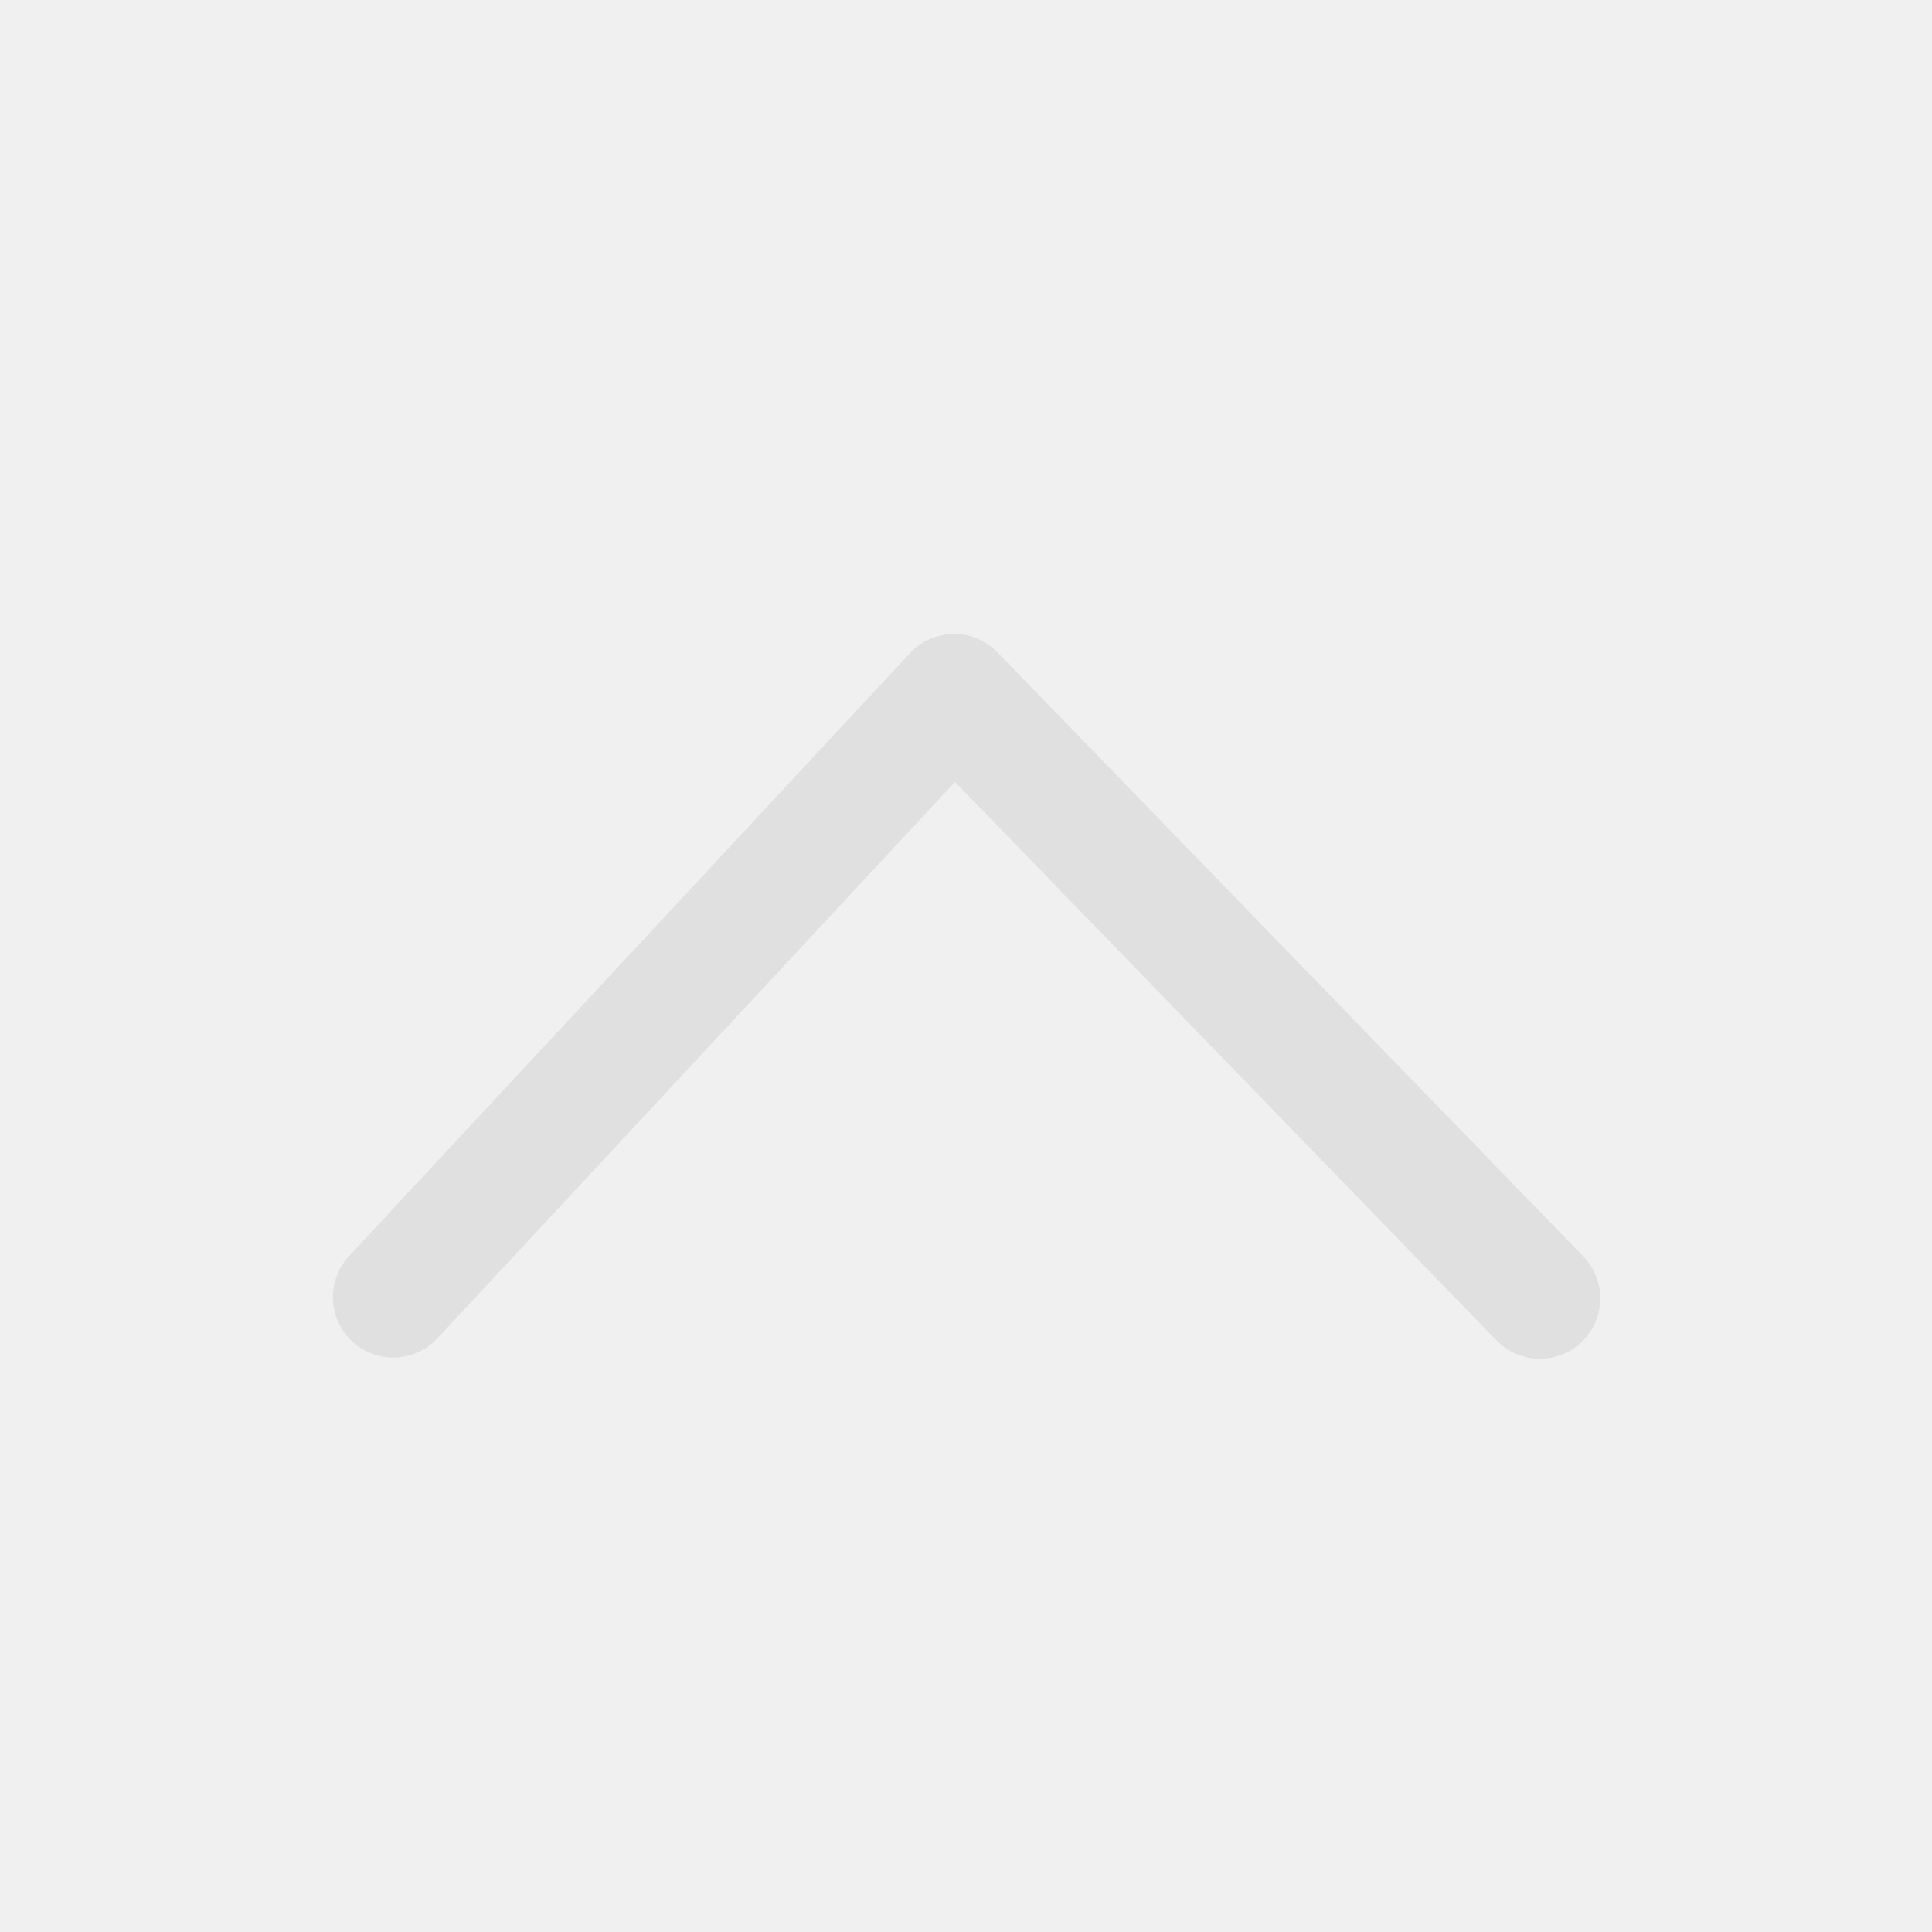
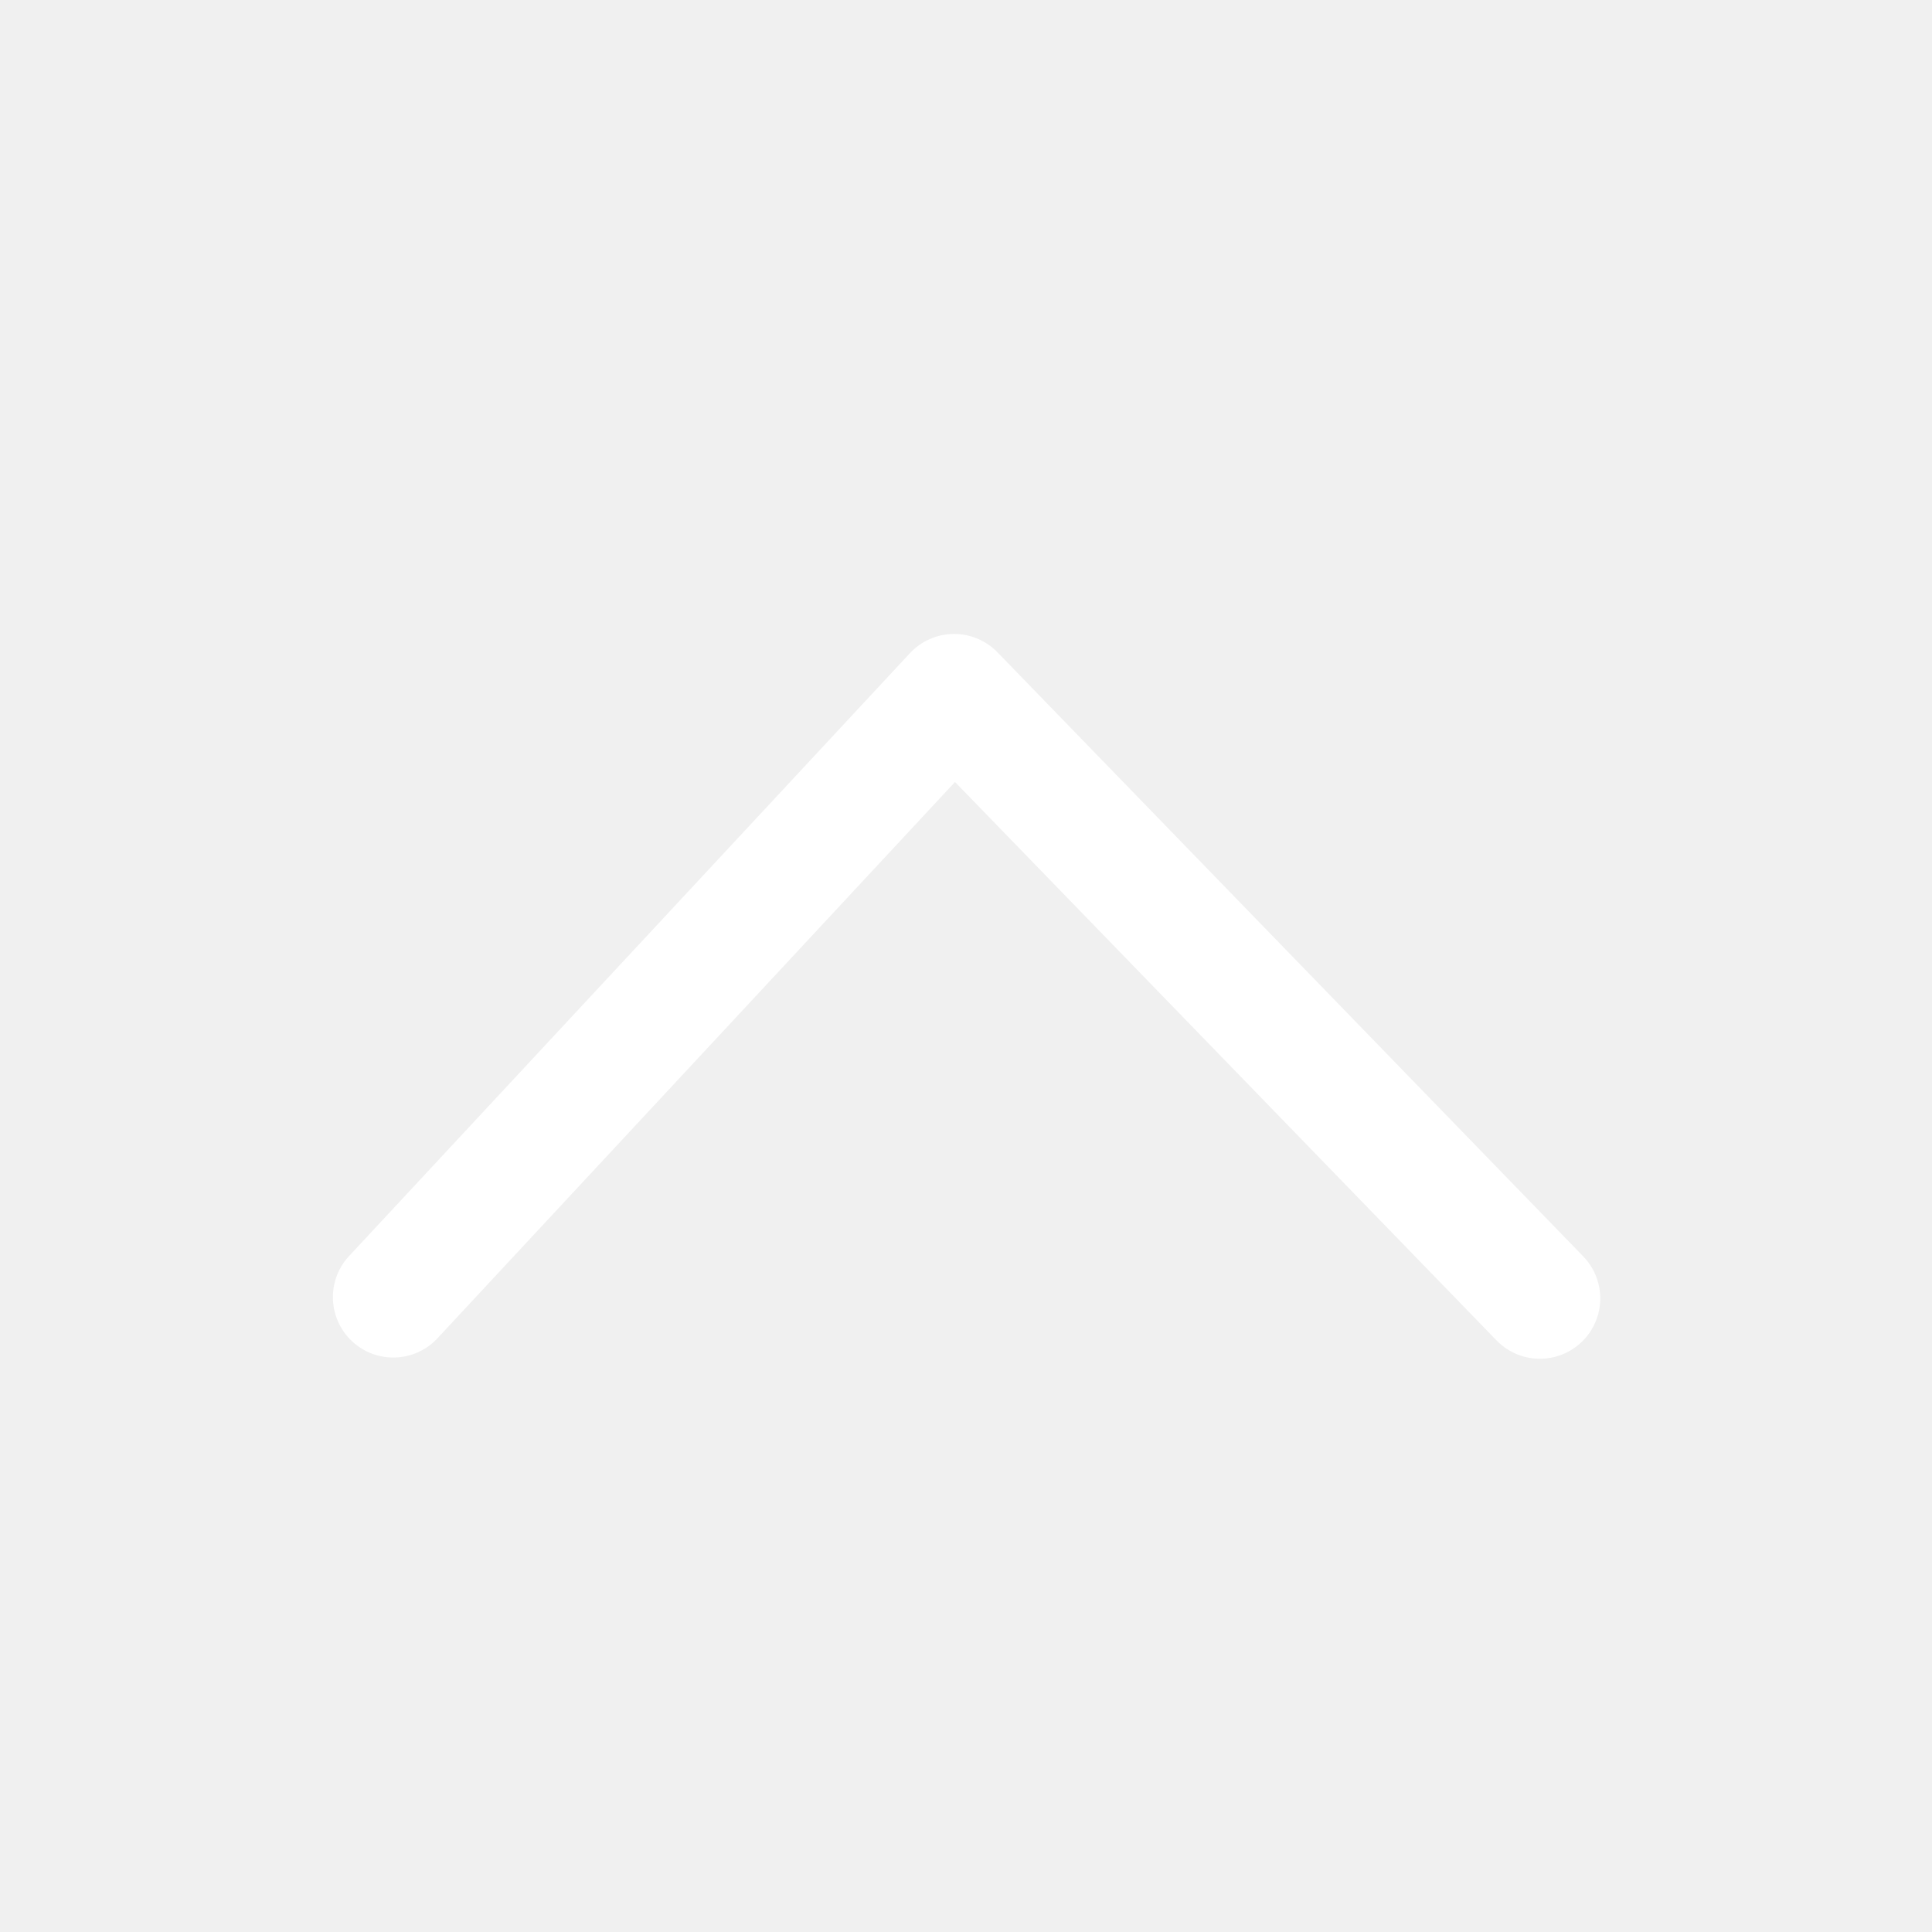
- <svg xmlns="http://www.w3.org/2000/svg" t="1522592206566" class="icon" style="" viewBox="0 0 1024 1024" version="1.1" p-id="2980" width="64" height="64">
+ <svg xmlns="http://www.w3.org/2000/svg" t="1522636080009" class="icon" style="" viewBox="0 0 1024 1024" version="1.1" p-id="2338" width="64" height="64">
  <defs>
    <style type="text/css" />
  </defs>
-   <path d="M793.024 710.272a32 32 0 1 0 45.952-44.544l-310.304-320a32 32 0 0 0-46.4 0.48l-297.696 320a32 32 0 0 0 46.848 43.584l274.752-295.328 286.848 295.808z" p-id="2981" fill="#e0e0e0" />
+   <path d="M793.024 710.272a32 32 0 1 0 45.952-44.544l-310.304-320a32 32 0 0 0-46.4 0.48l-297.696 320a32 32 0 0 0 46.848 43.584l274.752-295.328 286.848 295.808z" p-id="2339" fill="#ffffff" />
</svg>
